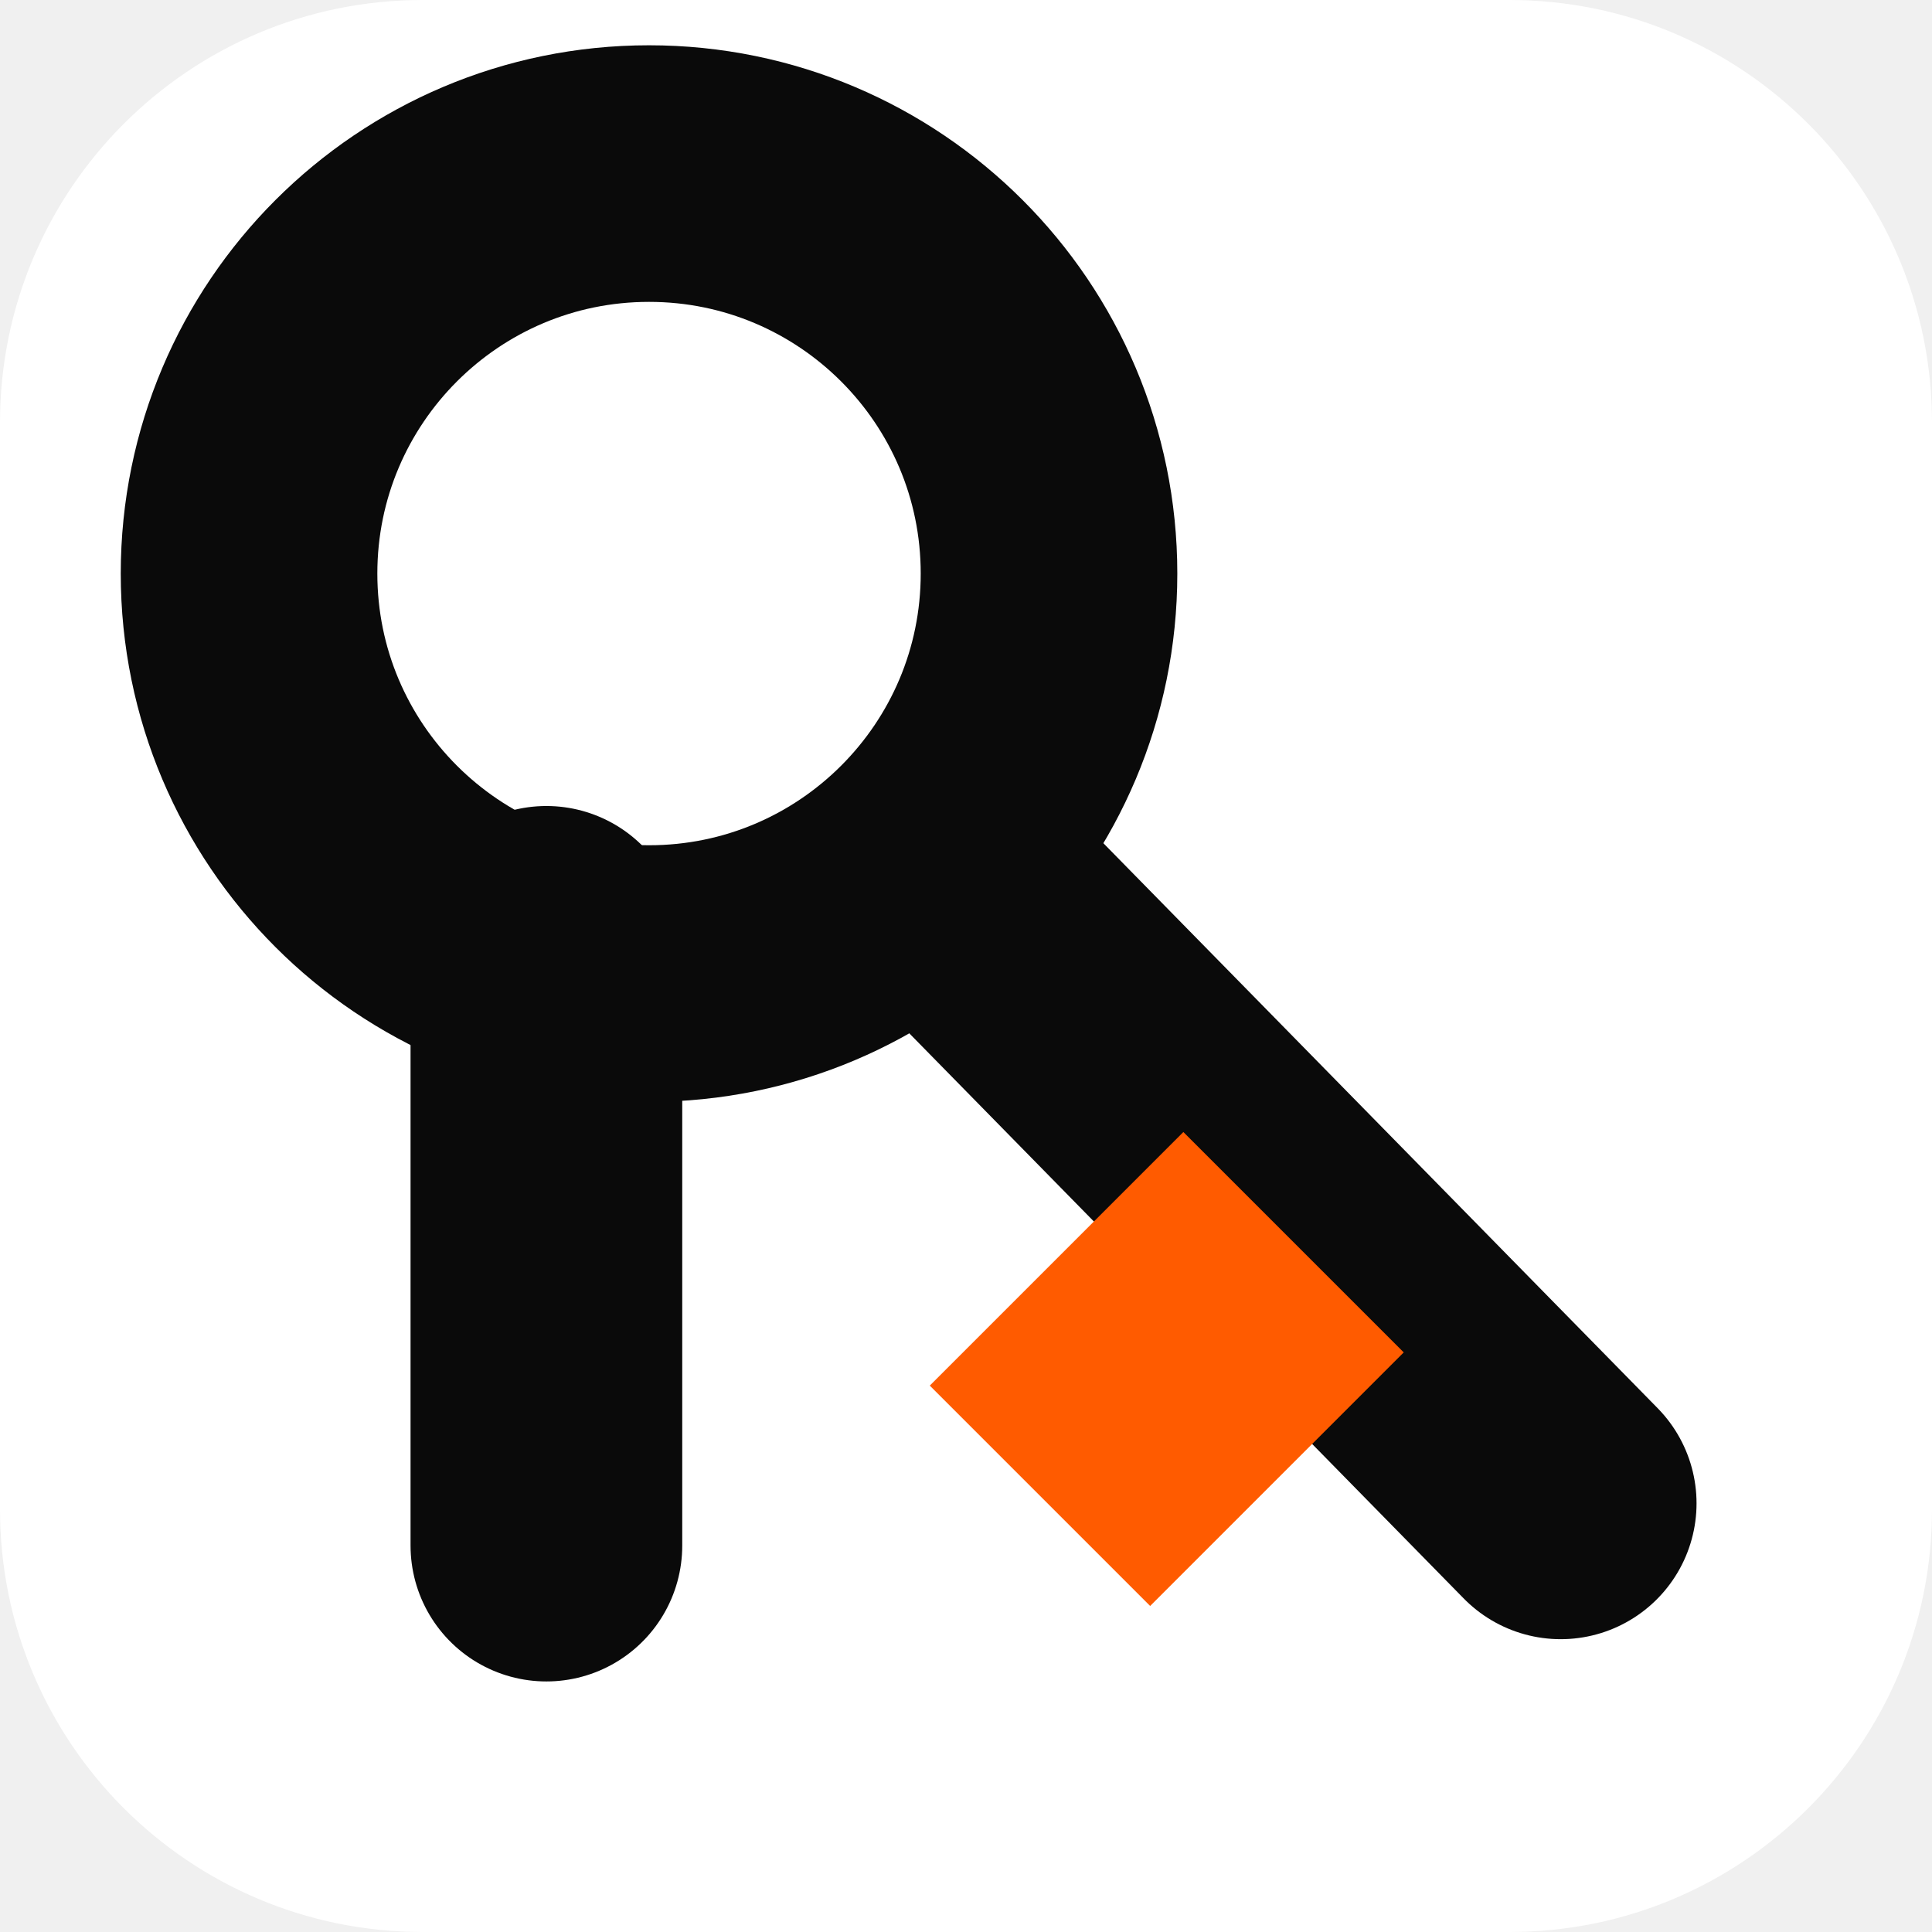
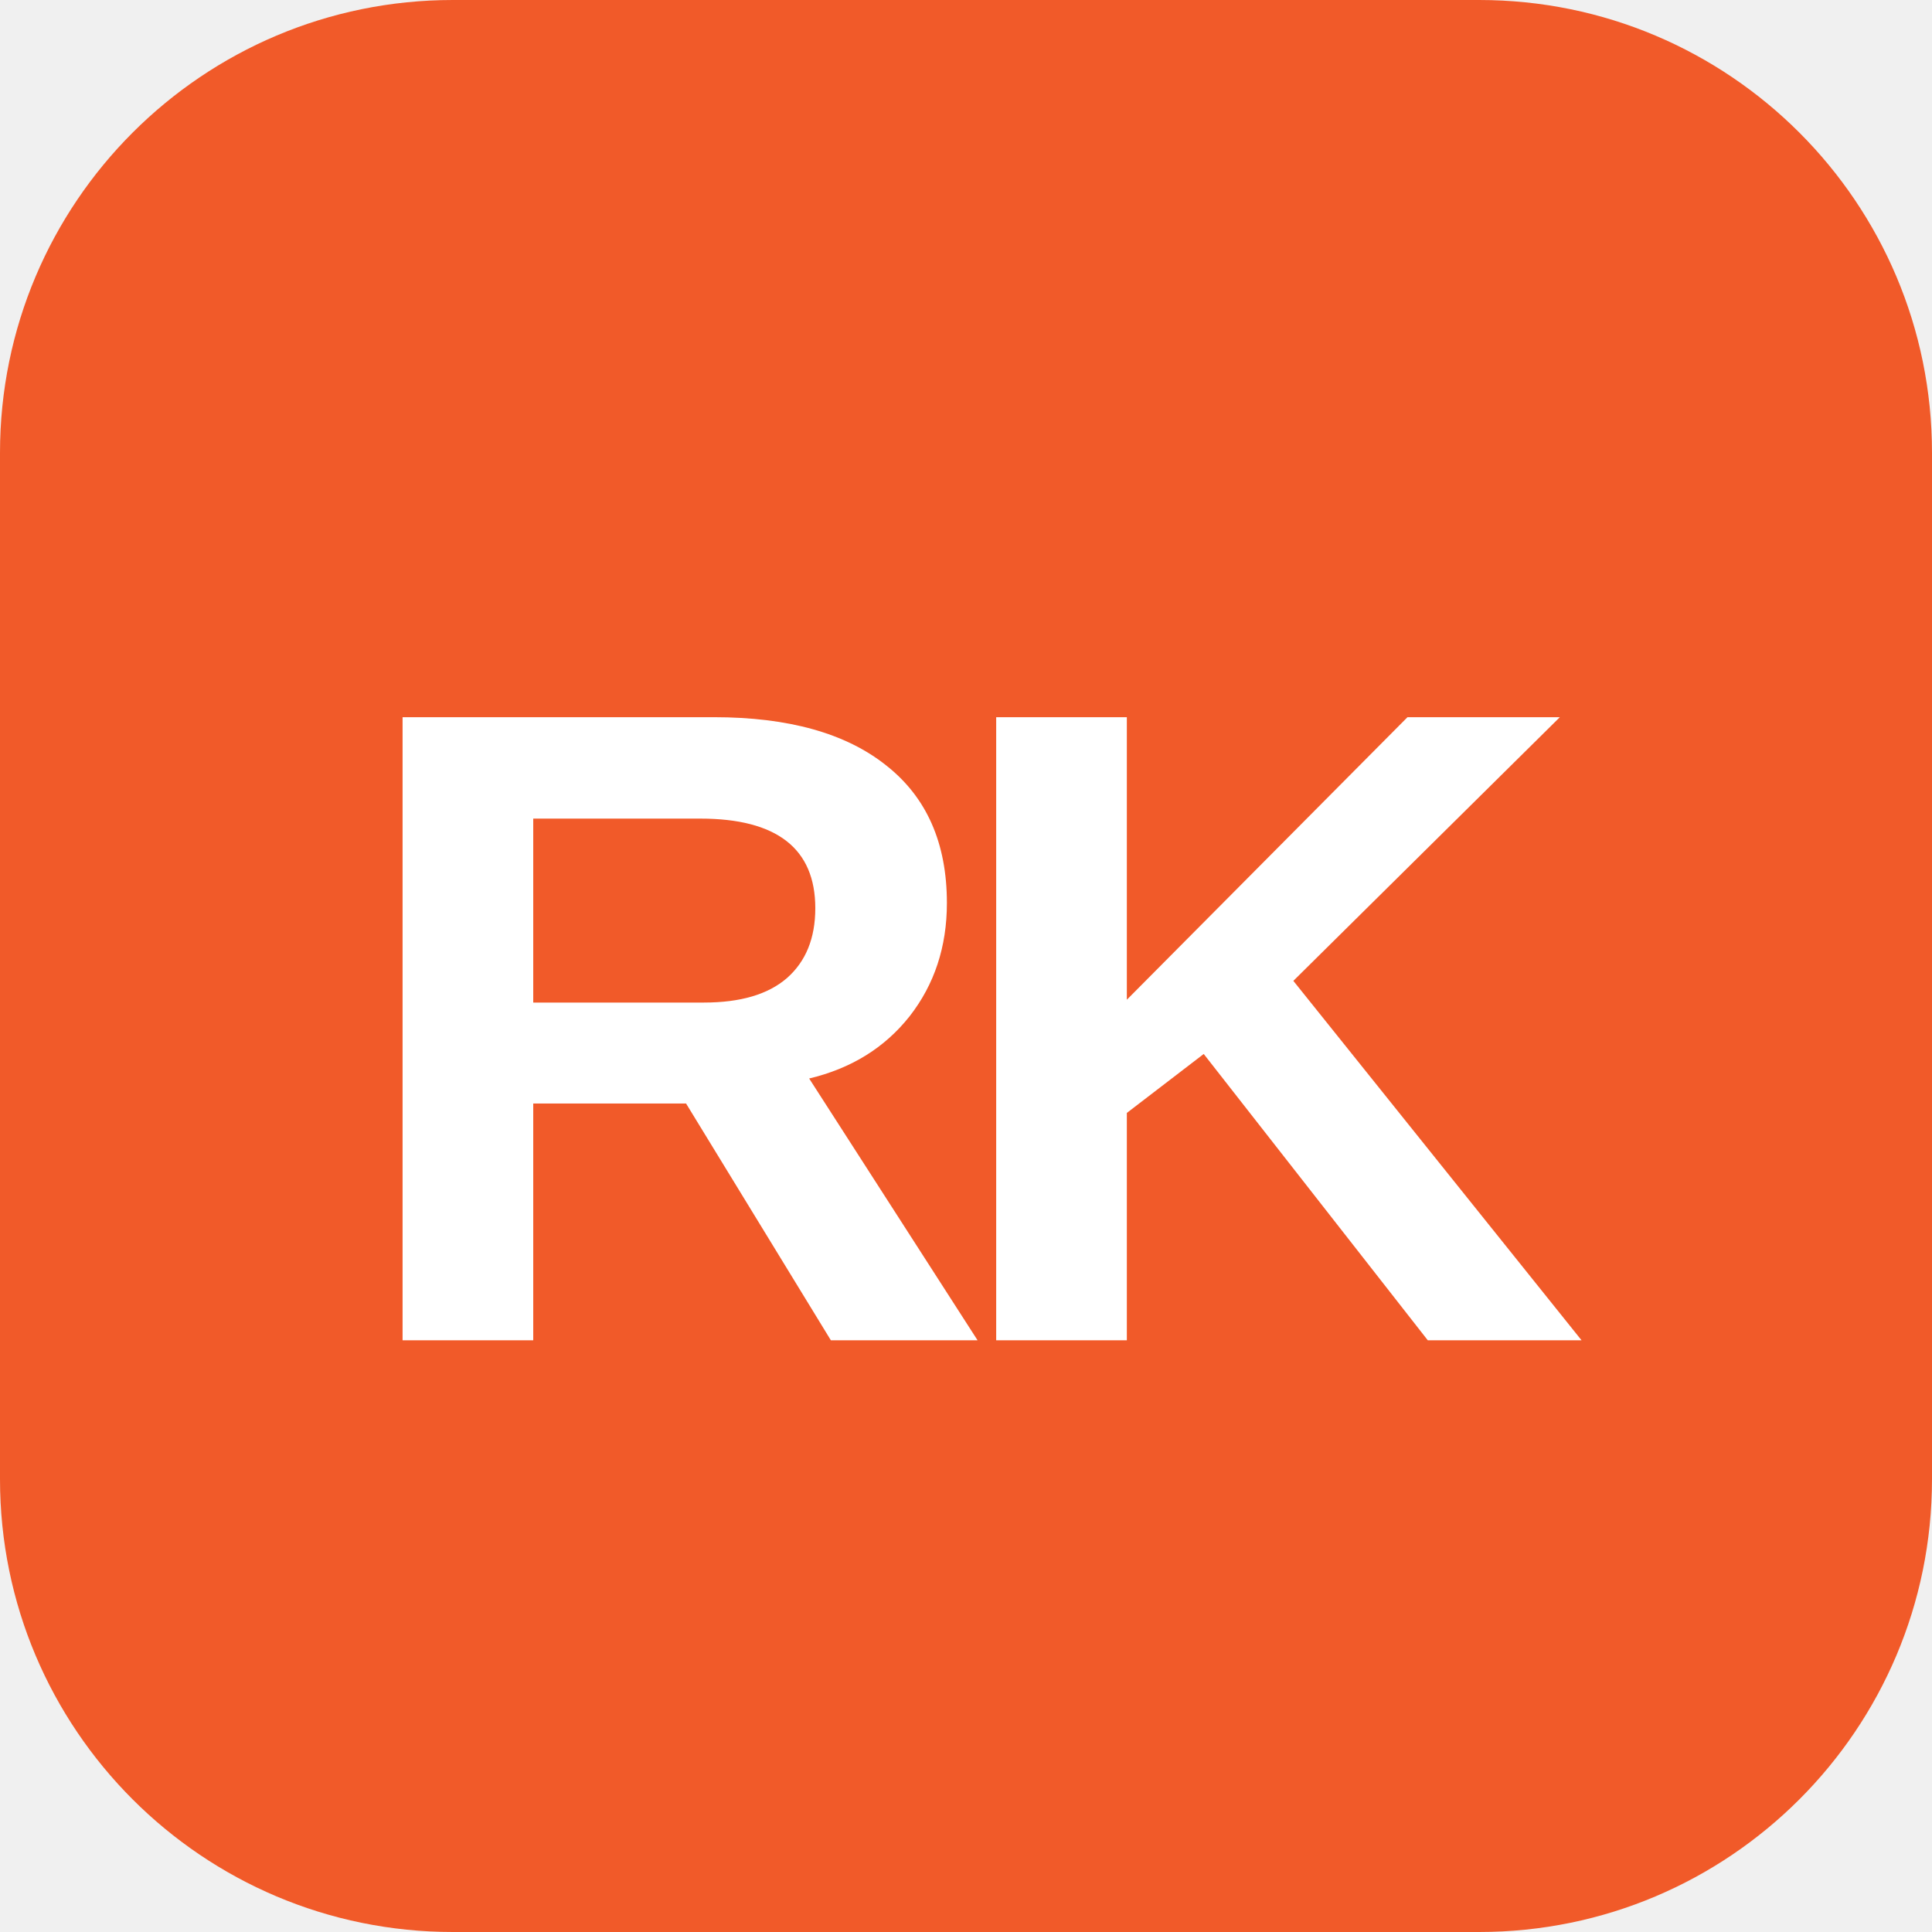
- <svg xmlns="http://www.w3.org/2000/svg" viewBox="0 0 64 64" role="img" aria-label="RentKaro key icon">
-   <rect width="64" height="64" rx="14" fill="#FFFFFF" />
-   <circle cx="21.5" cy="19" r="13.25" fill="none" stroke="#0A0A0A" stroke-width="8.5" />
-   <path d="M18.1 31.2v20" fill="none" stroke="#0A0A0A" stroke-width="9" stroke-linecap="round" />
-   <path d="M31 28.7 51.7 49.8" fill="none" stroke="#0A0A0A" stroke-width="9" stroke-linecap="round" />
-   <path d="m39.2 37.5 7.3 7.3-8.4 8.4-7.3-7.3Z" fill="#FF5B00" />
+ <svg xmlns="http://www.w3.org/2000/svg" viewBox="0 0 64 64" role="img" aria-label="RentKaro">
+   <rect width="64" height="64" rx="15" fill="#F15A29" />
+   <text x="32" y="34" text-anchor="middle" dominant-baseline="central" font-family="Poppins, 'Segoe UI', Arial, sans-serif" font-weight="900" font-size="30" letter-spacing="-2" fill="#FFFFFF">RK</text>
</svg>
